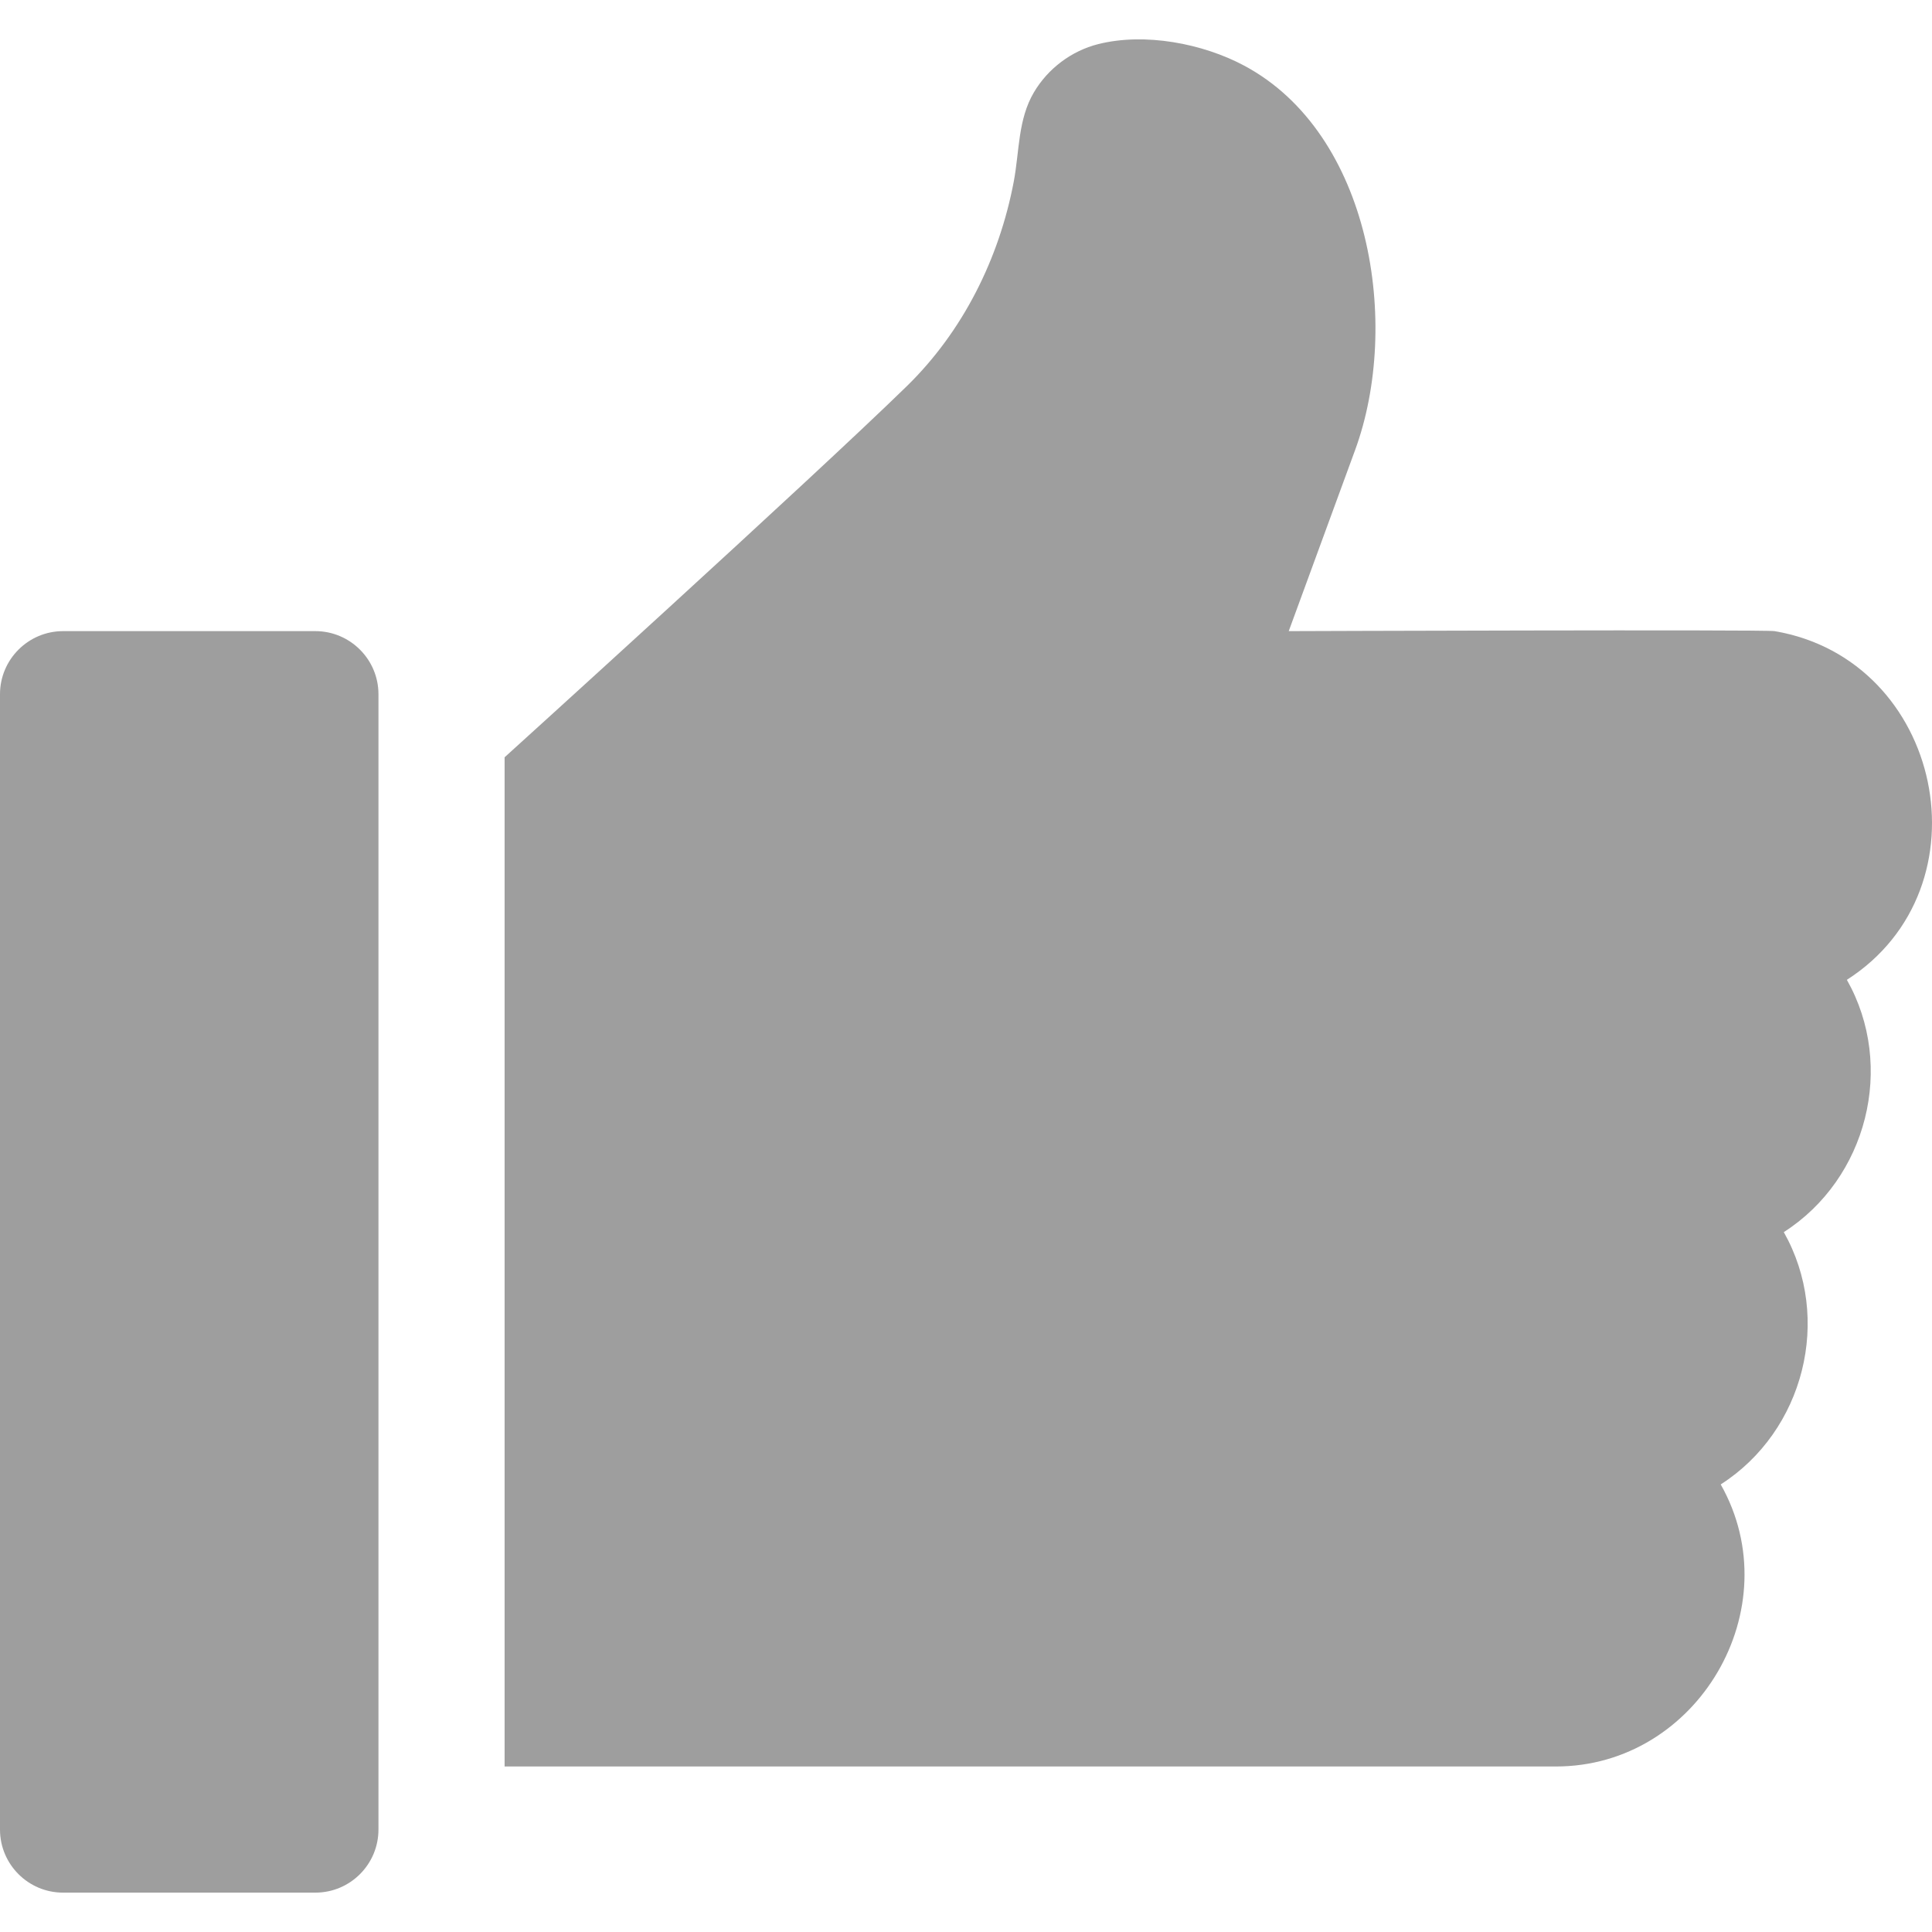
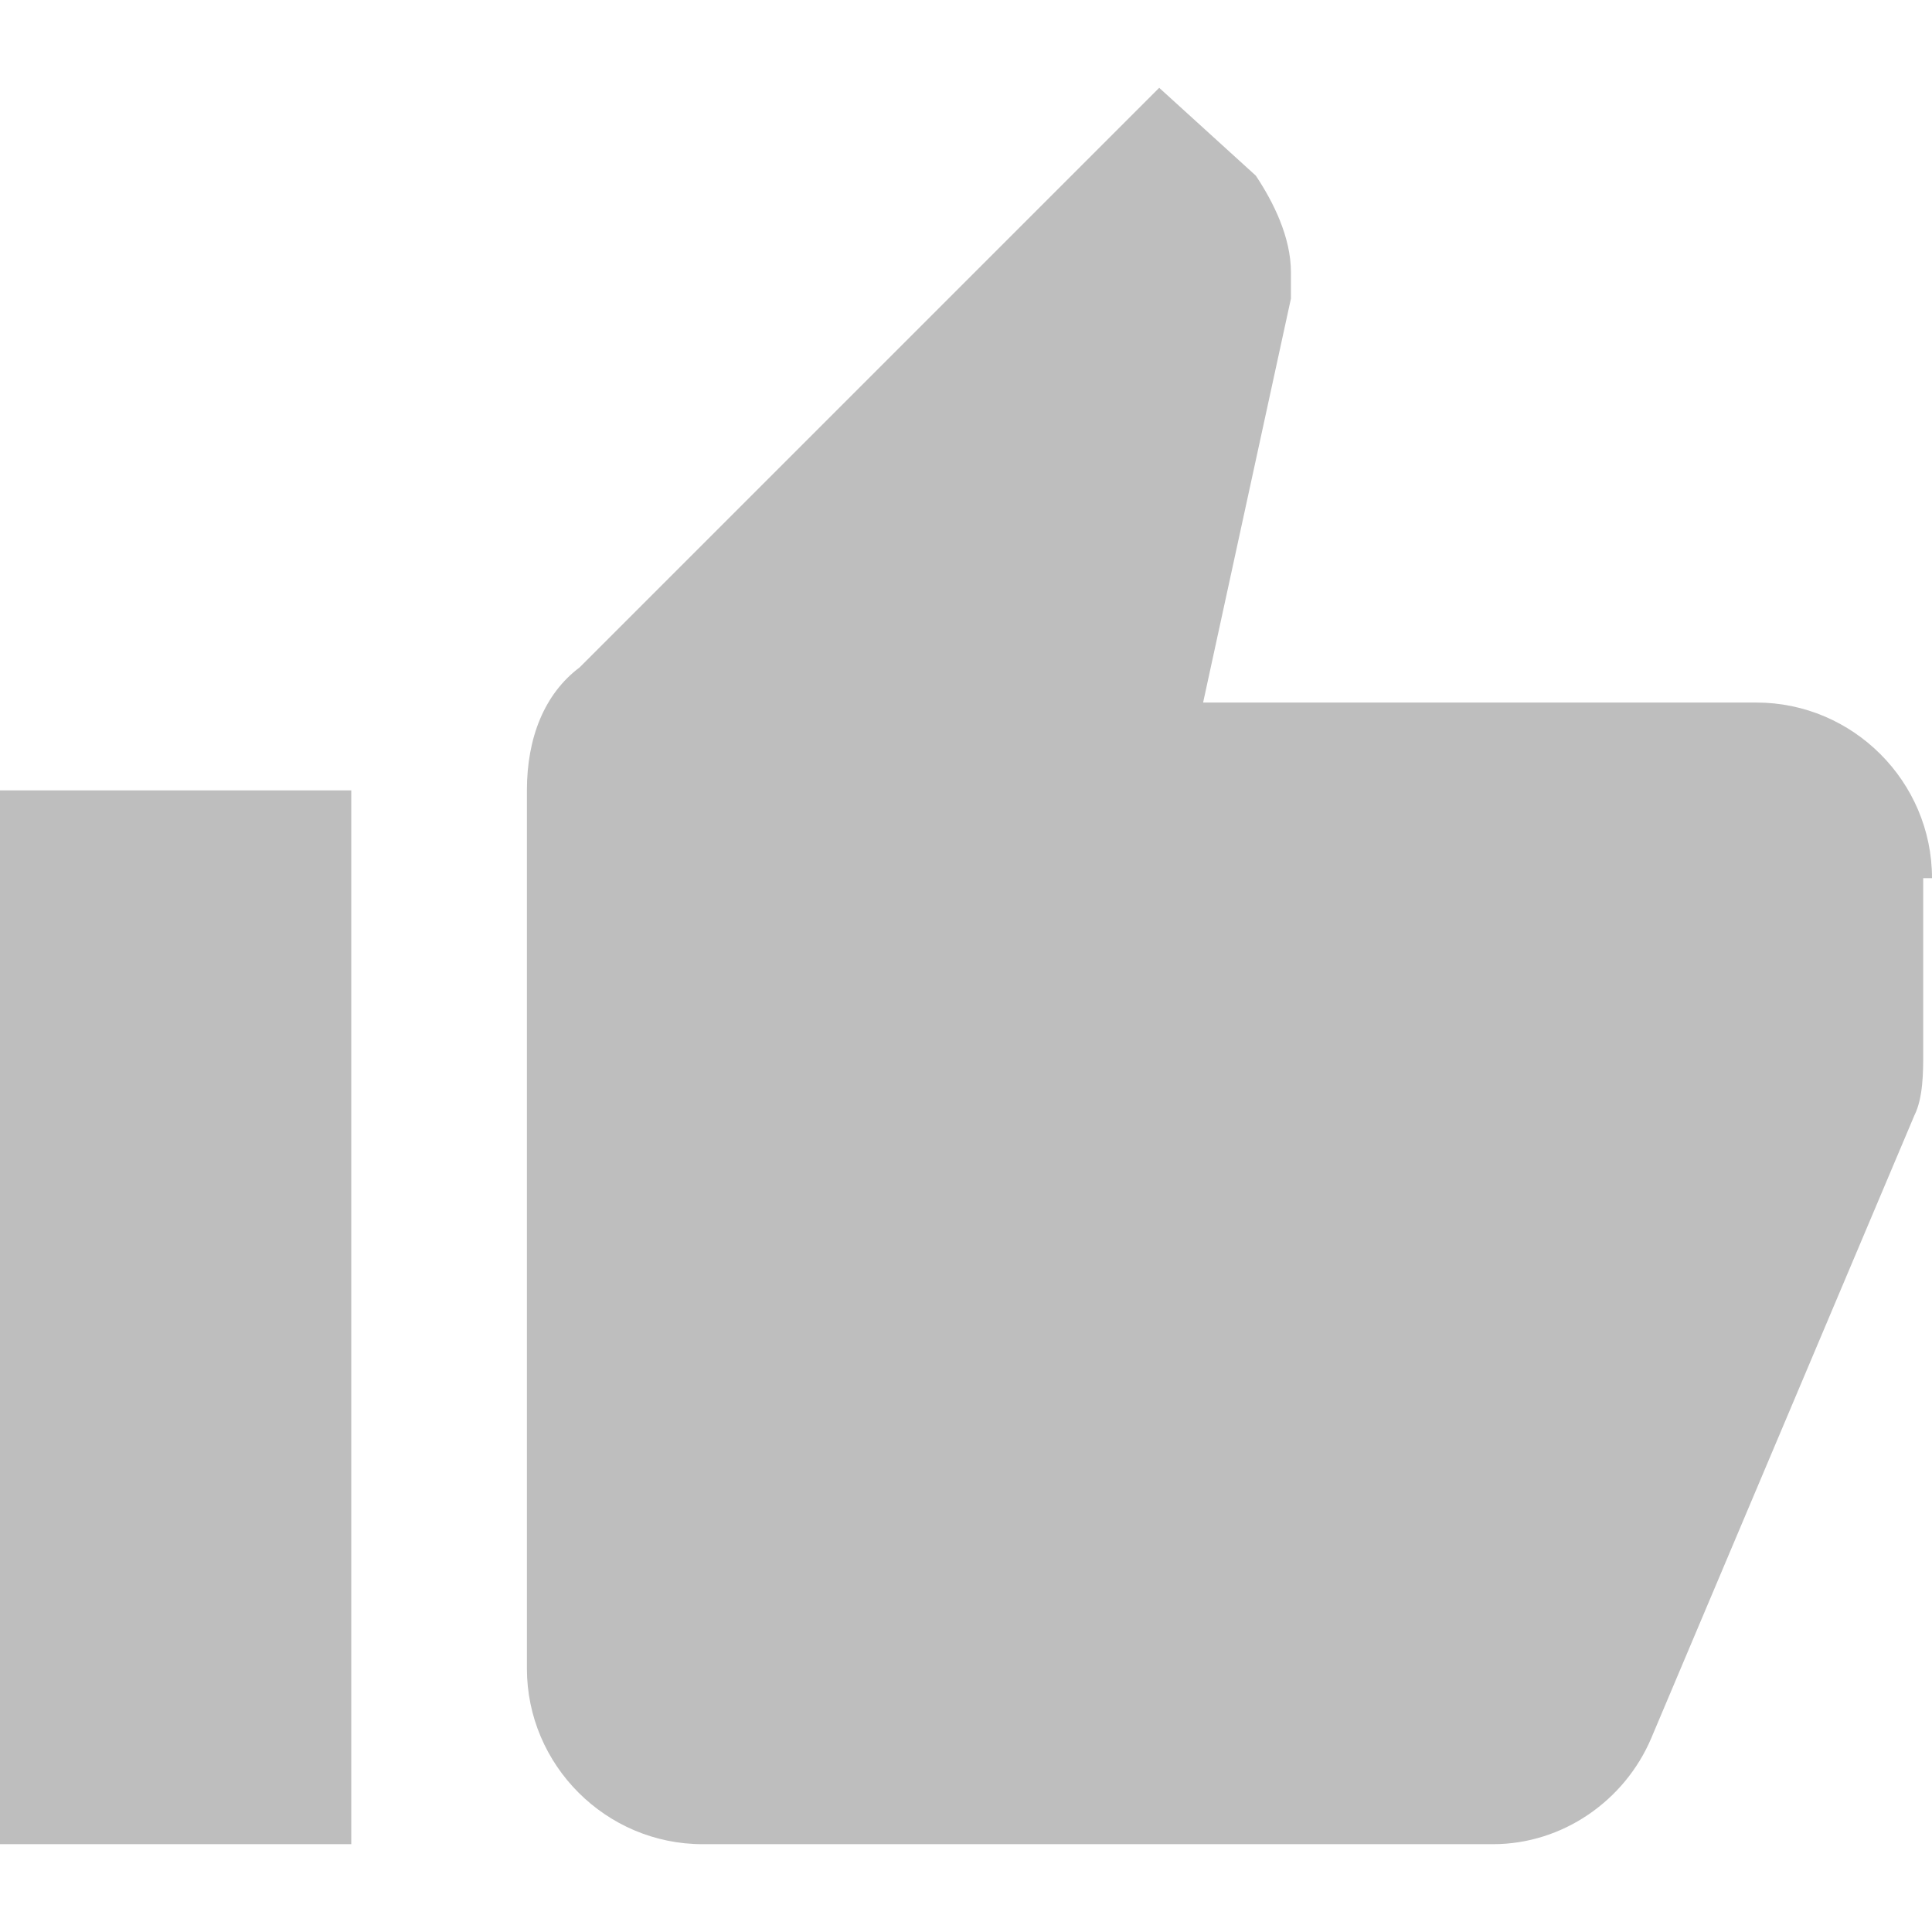
- <svg xmlns="http://www.w3.org/2000/svg" version="1.1" id="Layer_1" x="0px" y="0px" viewBox="0 0 511.999 511.999" style="enable-background:new 0 0 511.999 511.999;" xml:space="preserve" width="512px" height="512px">
+ <svg xmlns="http://www.w3.org/2000/svg" version="1.1" id="Capa_1" x="0px" y="0px" width="512px" height="512px" viewBox="0 0 561 561" style="enable-background:new 0 0 561 561;" xml:space="preserve">
  <g>
-     <g>
-       <path d="M83.578,167.256H16.716C7.524,167.256,0,174.742,0,183.971v300.881c0,9.225,7.491,16.713,16.716,16.713h66.862    c9.225,0,16.716-7.489,16.716-16.713V183.971C100.294,174.742,92.769,167.256,83.578,167.256z" fill="#9e9e9e" />
-     </g>
-   </g>
-   <g>
-     <g>
-       <path d="M470.266,167.256c-2.692-0.456-128.739,0-128.739,0l17.606-48.032c12.148-33.174,4.283-83.827-29.424-101.835    c-10.975-5.864-26.309-8.809-38.672-5.697c-7.09,1.784-13.321,6.478-17.035,12.767c-4.271,7.233-3.83,15.676-5.351,23.696    c-3.857,20.342-13.469,39.683-28.354,54.2c-25.952,25.311-106.571,98.331-106.571,98.331v267.45h278.593    c37.592,0.022,62.228-41.958,43.687-74.749c22.101-14.155,29.66-43.97,16.716-66.862c22.102-14.155,29.66-43.97,16.716-66.862    C527.572,235.24,514.823,174.792,470.266,167.256z" fill="#9e9e9e" />
+     <g id="thumb-up">
+       <path d="M0,535.5h102v-306H0V535.5z M561,255c0-28.05-22.95-51-51-51H349.35l25.5-117.3c0-2.55,0-5.1,0-7.65    c0-10.2-5.1-20.4-10.199-28.05L336.6,25.5L168.3,193.8c-10.2,7.65-15.3,20.4-15.3,35.7v255c0,28.05,22.95,51,51,51h229.5    c20.4,0,38.25-12.75,45.9-30.6l76.5-181.051c2.55-5.1,2.55-12.75,2.55-17.85v-51H561C561,257.55,561,255,561,255z" fill="#bebebe" />
    </g>
  </g>
  <g>
</g>
  <g>
</g>
  <g>
</g>
  <g>
</g>
  <g>
</g>
  <g>
</g>
  <g>
</g>
  <g>
</g>
  <g>
</g>
  <g>
</g>
  <g>
</g>
  <g>
</g>
  <g>
</g>
  <g>
</g>
  <g>
</g>
</svg>
